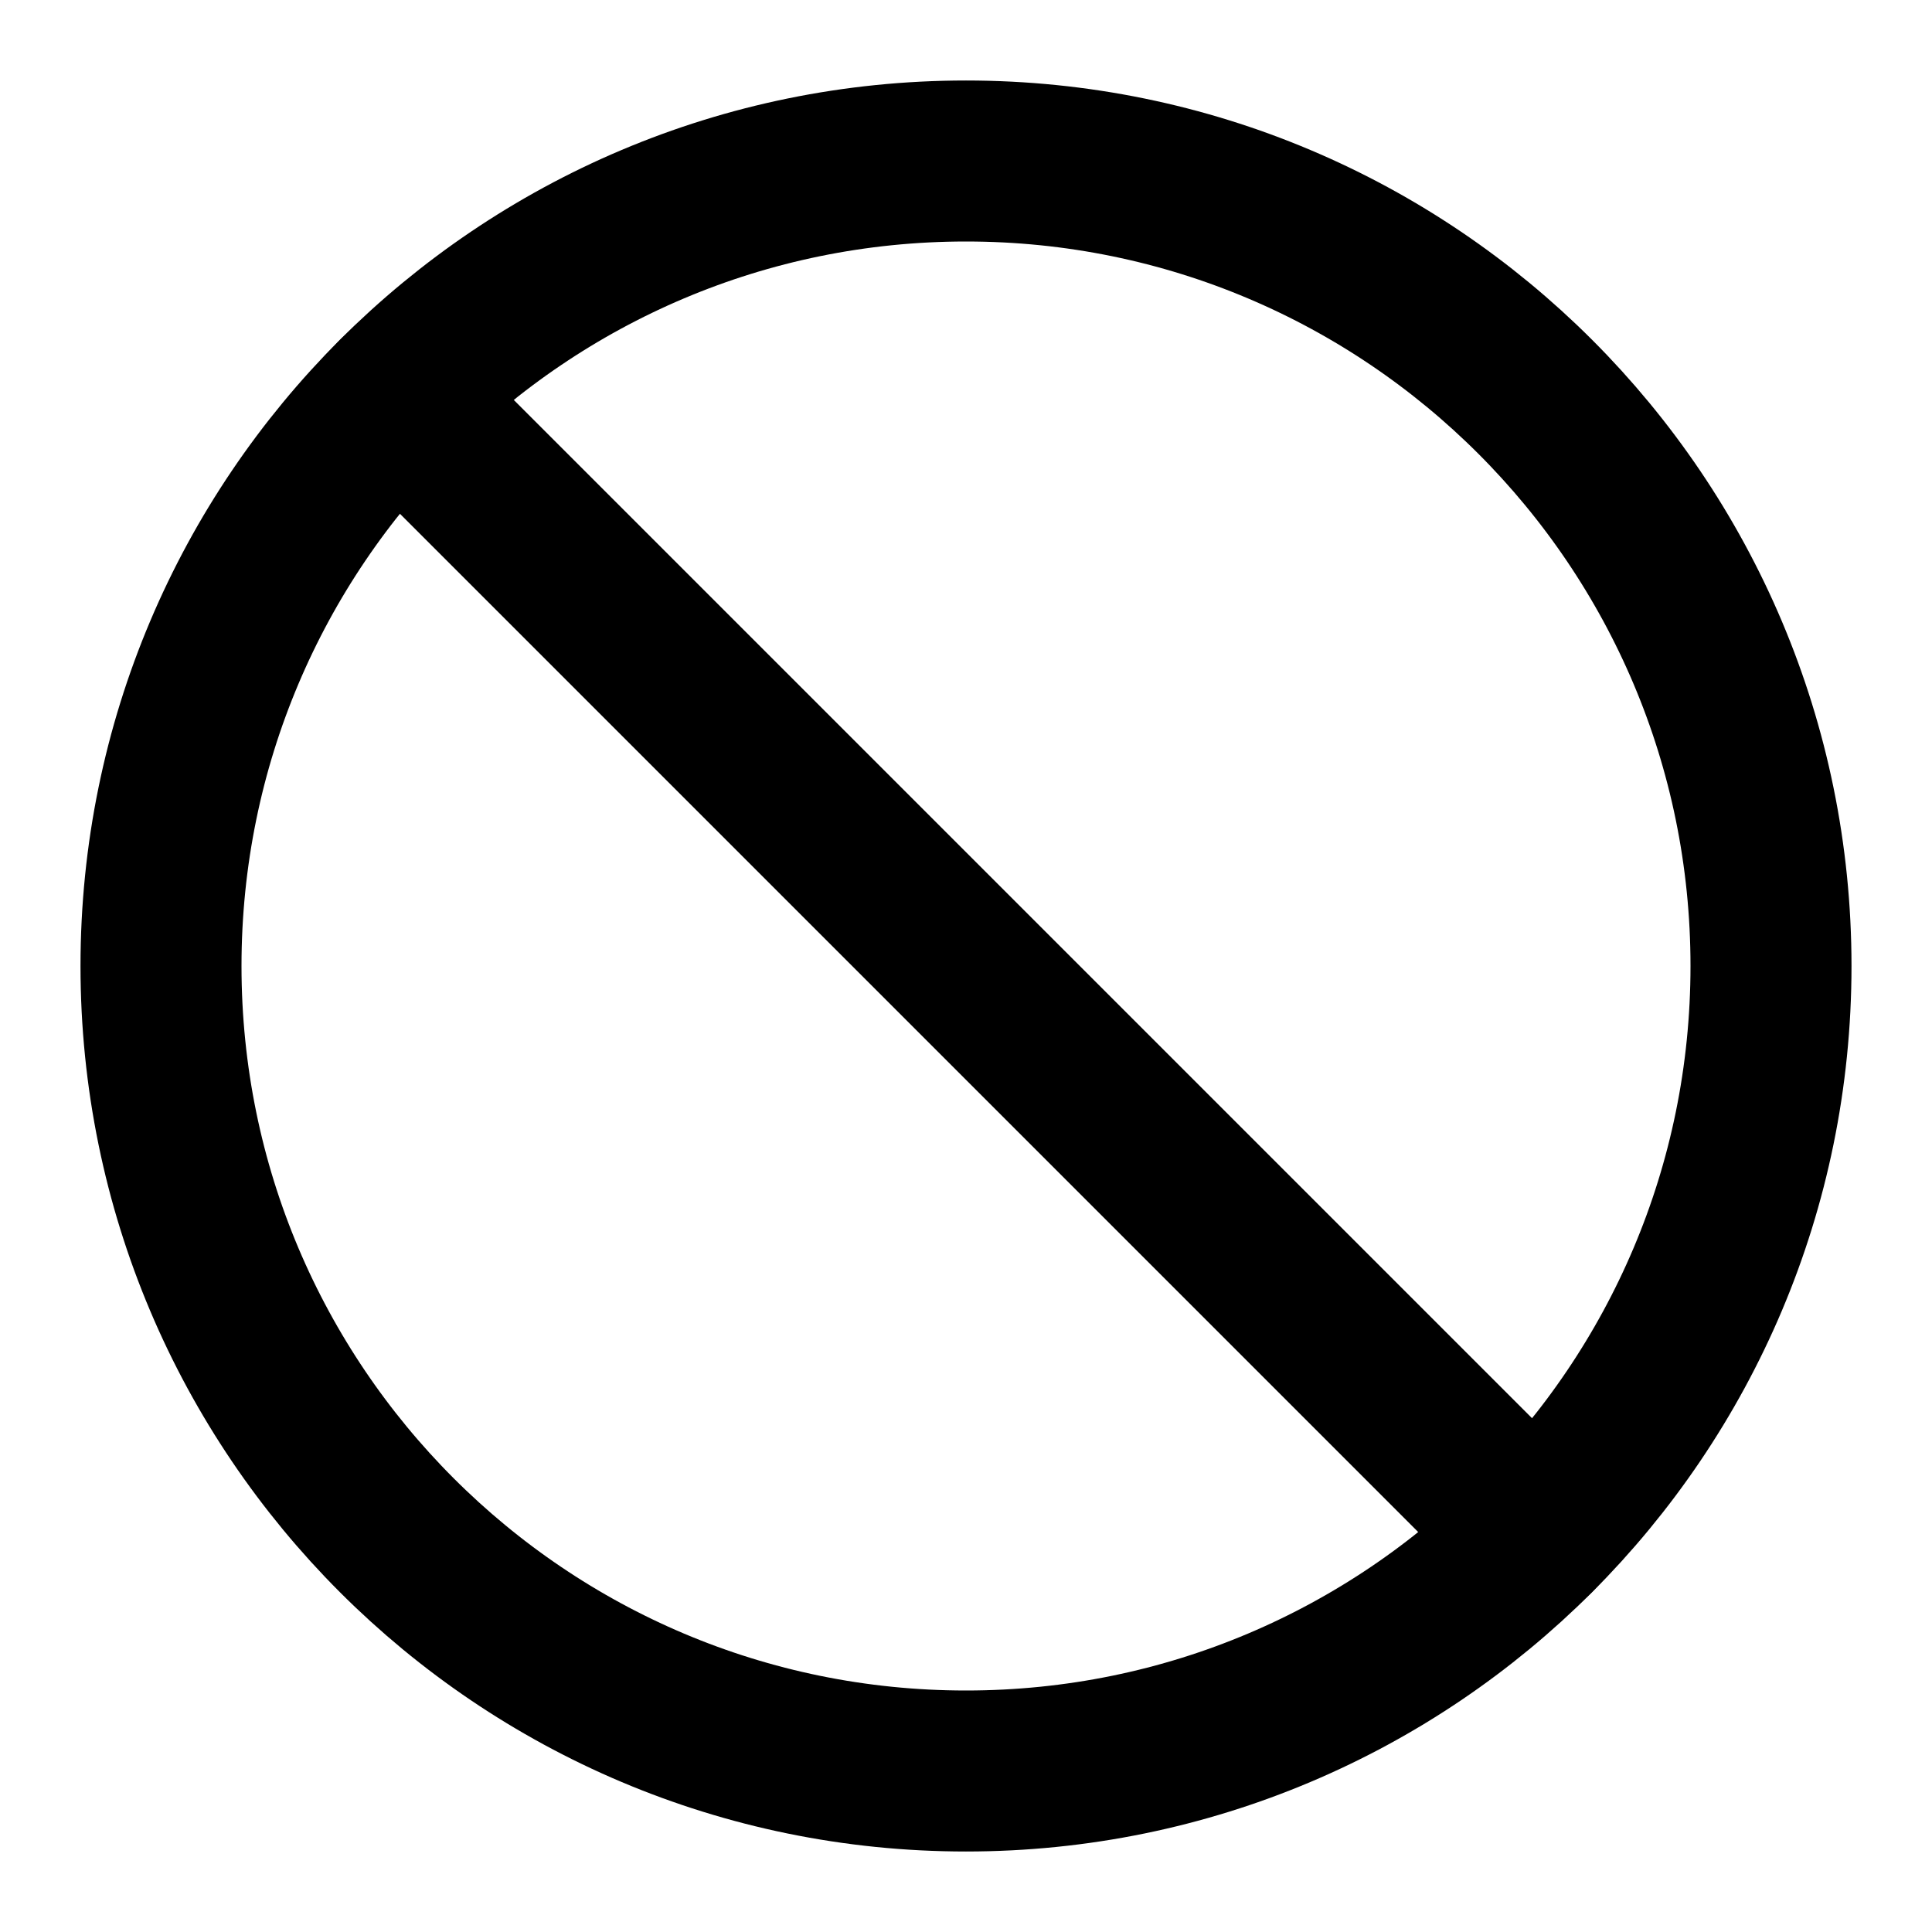
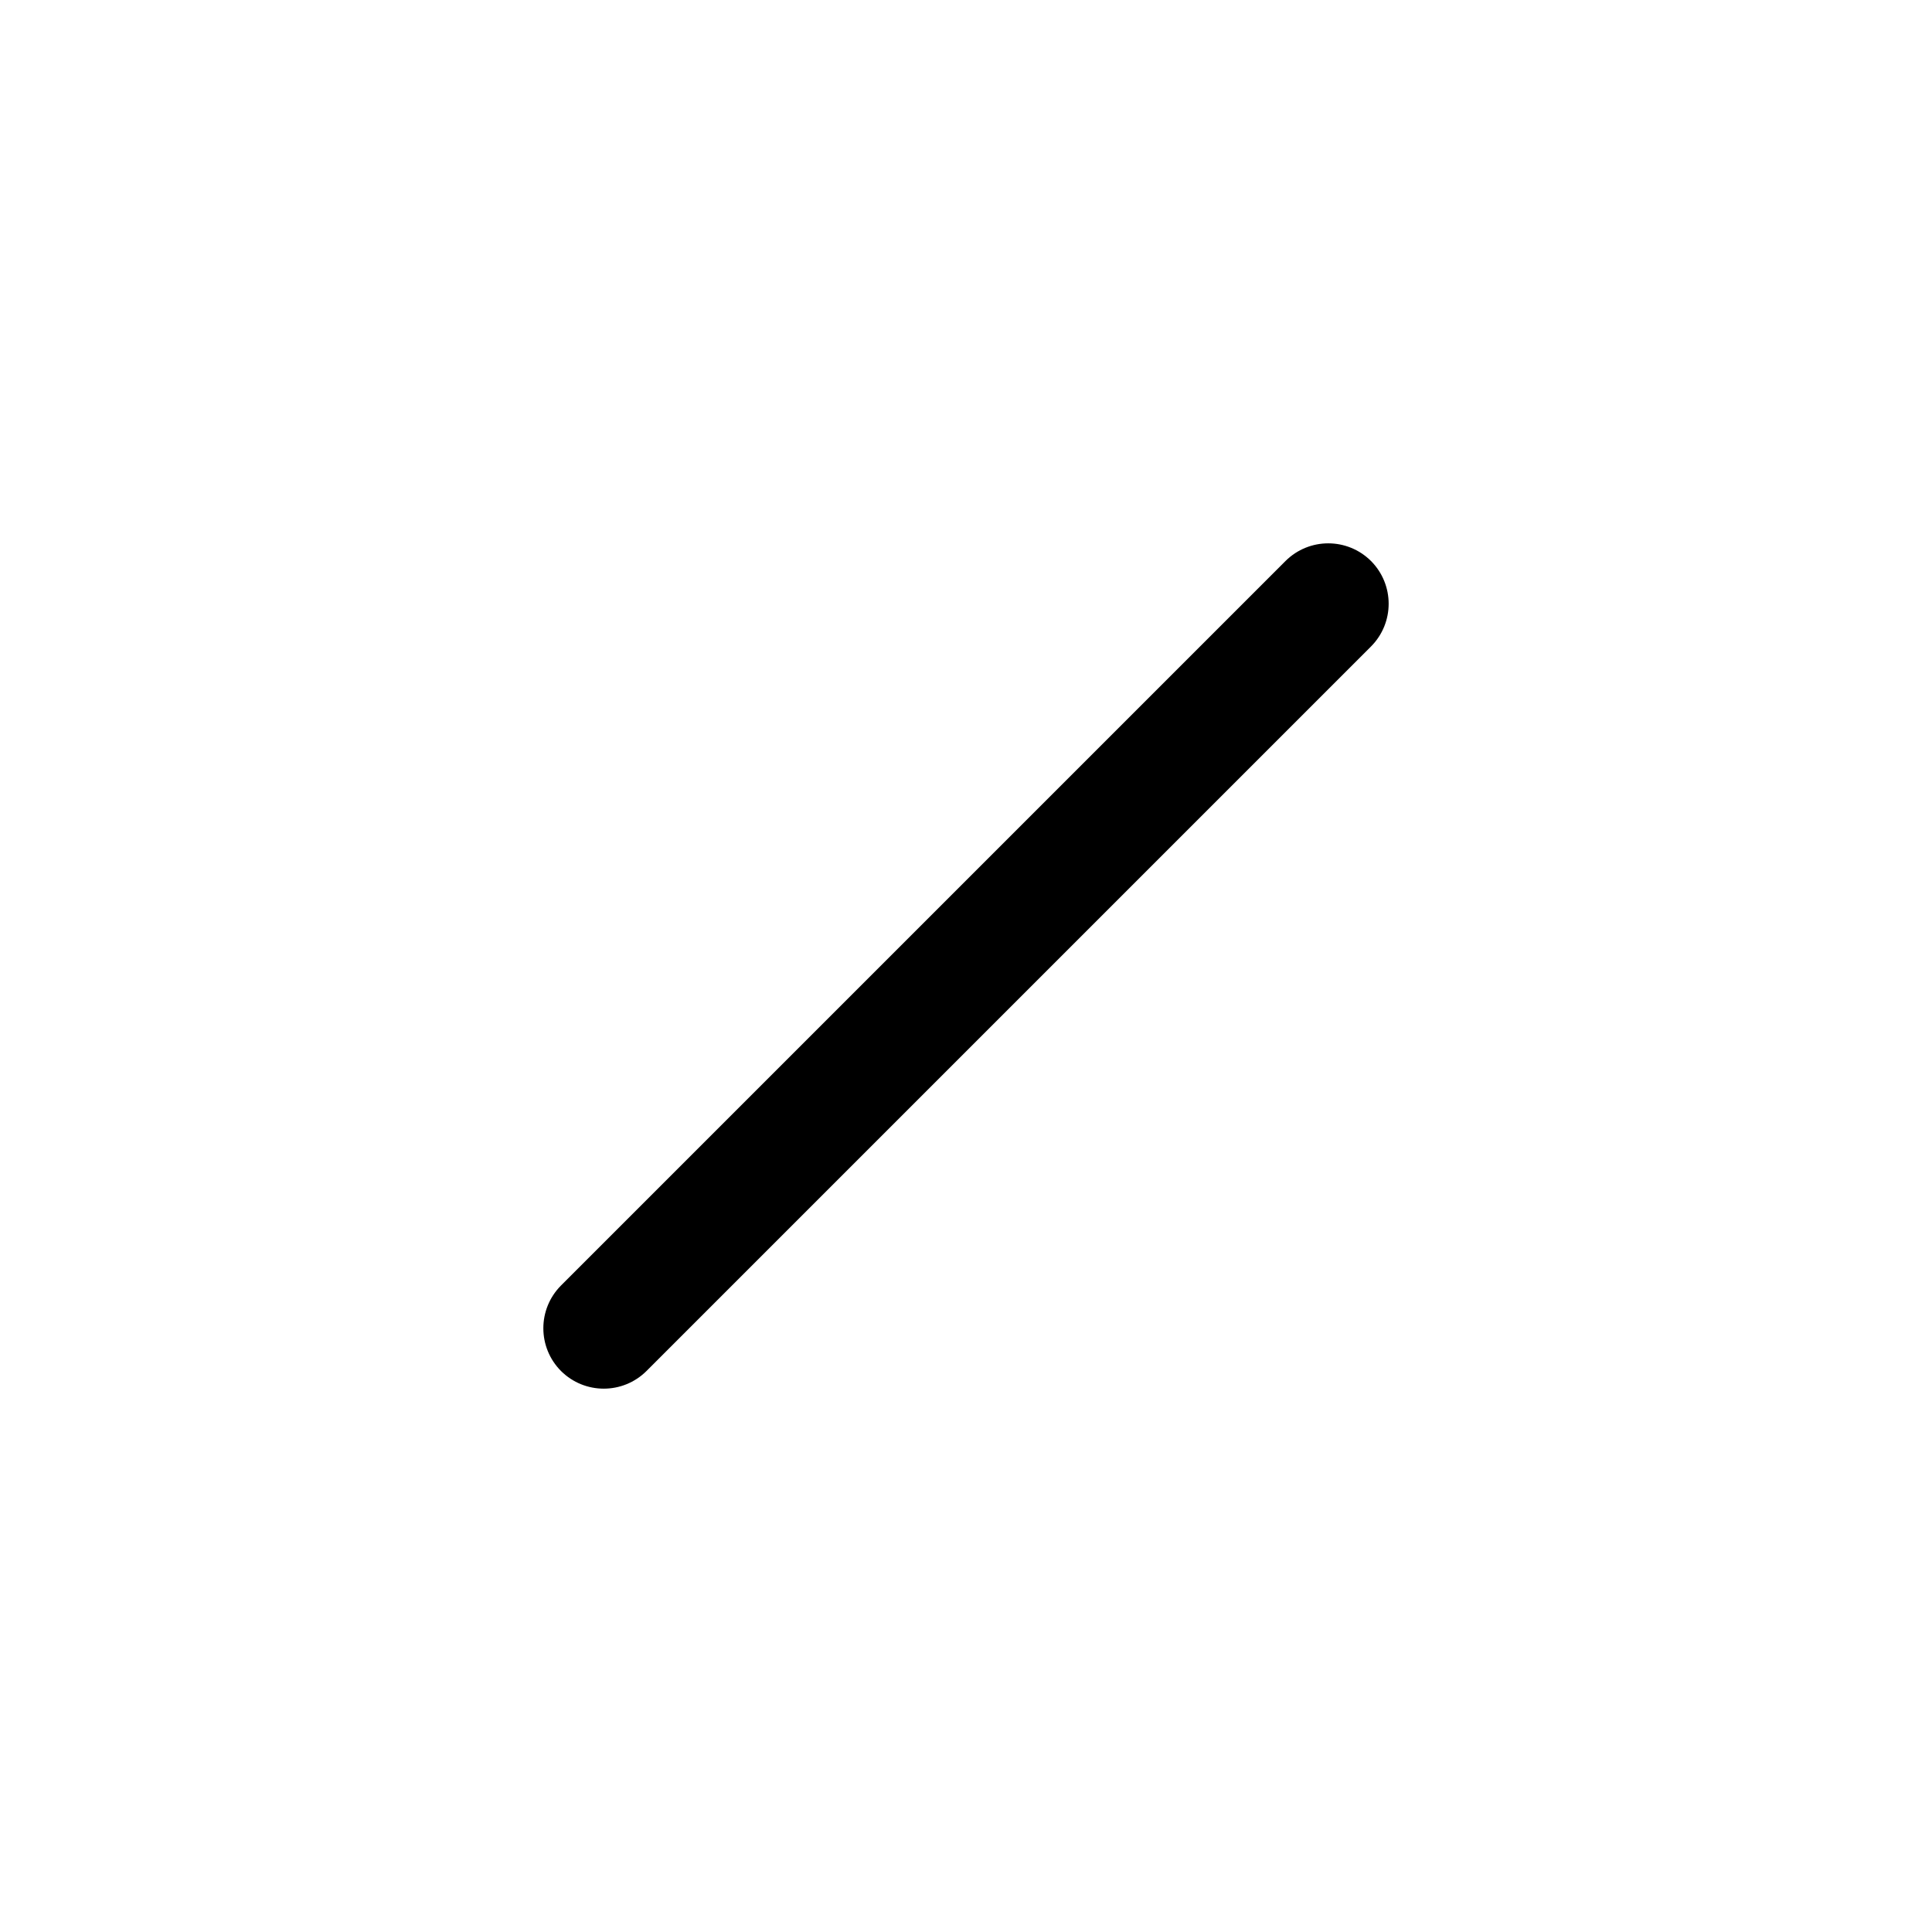
- <svg xmlns="http://www.w3.org/2000/svg" width="24" height="24" viewBox="0 0 24 24" fill="none" stroke="currentColor" stroke-width="2" stroke-linecap="round" stroke-linejoin="round" class="feather feather-slash">
-   <circle cx="12" cy="12" r="10" />
-   <line x1="4.93" y1="4.93" x2="19.07" y2="19.07" />
+ <svg xmlns="http://www.w3.org/2000/svg" width="16" height="16" viewBox="0 0 16 16" fill="none">
+   <path d="M11.354 4.646C11.549 4.842 11.549 5.158 11.354 5.354L5.354 11.354C5.158 11.549 4.842 11.549 4.646 11.354C4.451 11.158 4.451 10.842 4.646 10.646L10.646 4.646C10.842 4.451 11.158 4.451 11.354 4.646Z" fill="black" />
</svg>
